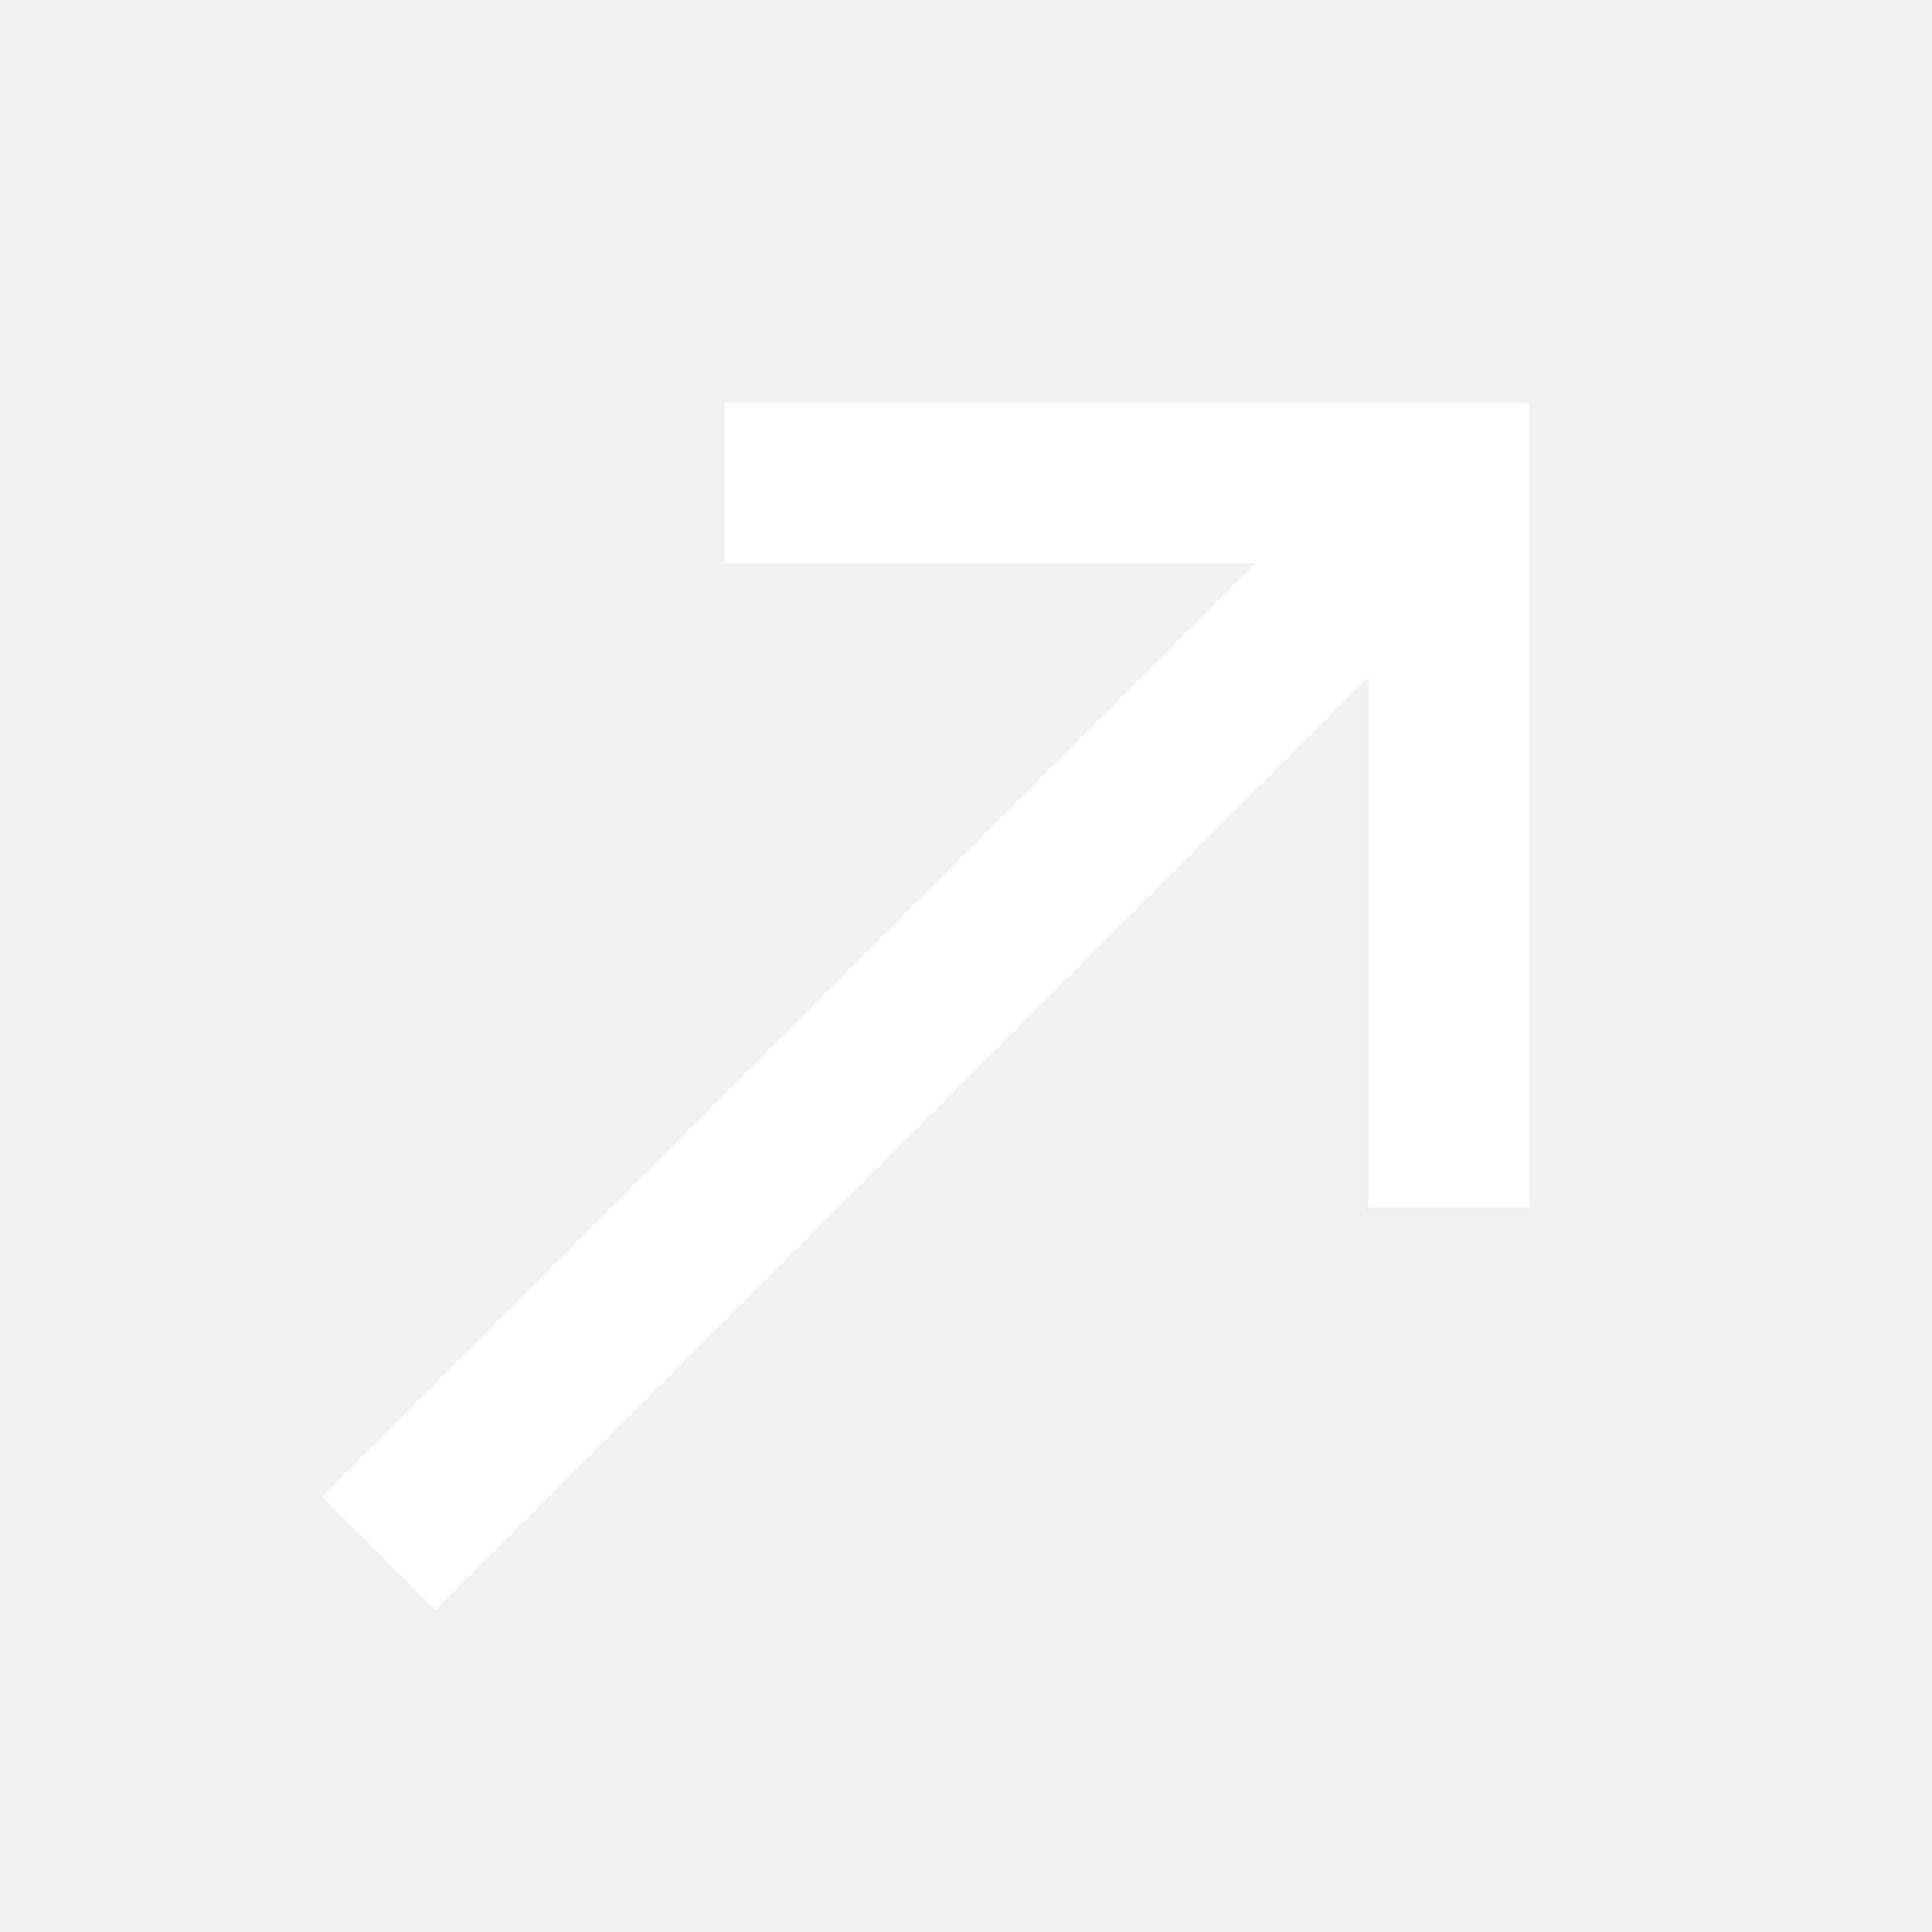
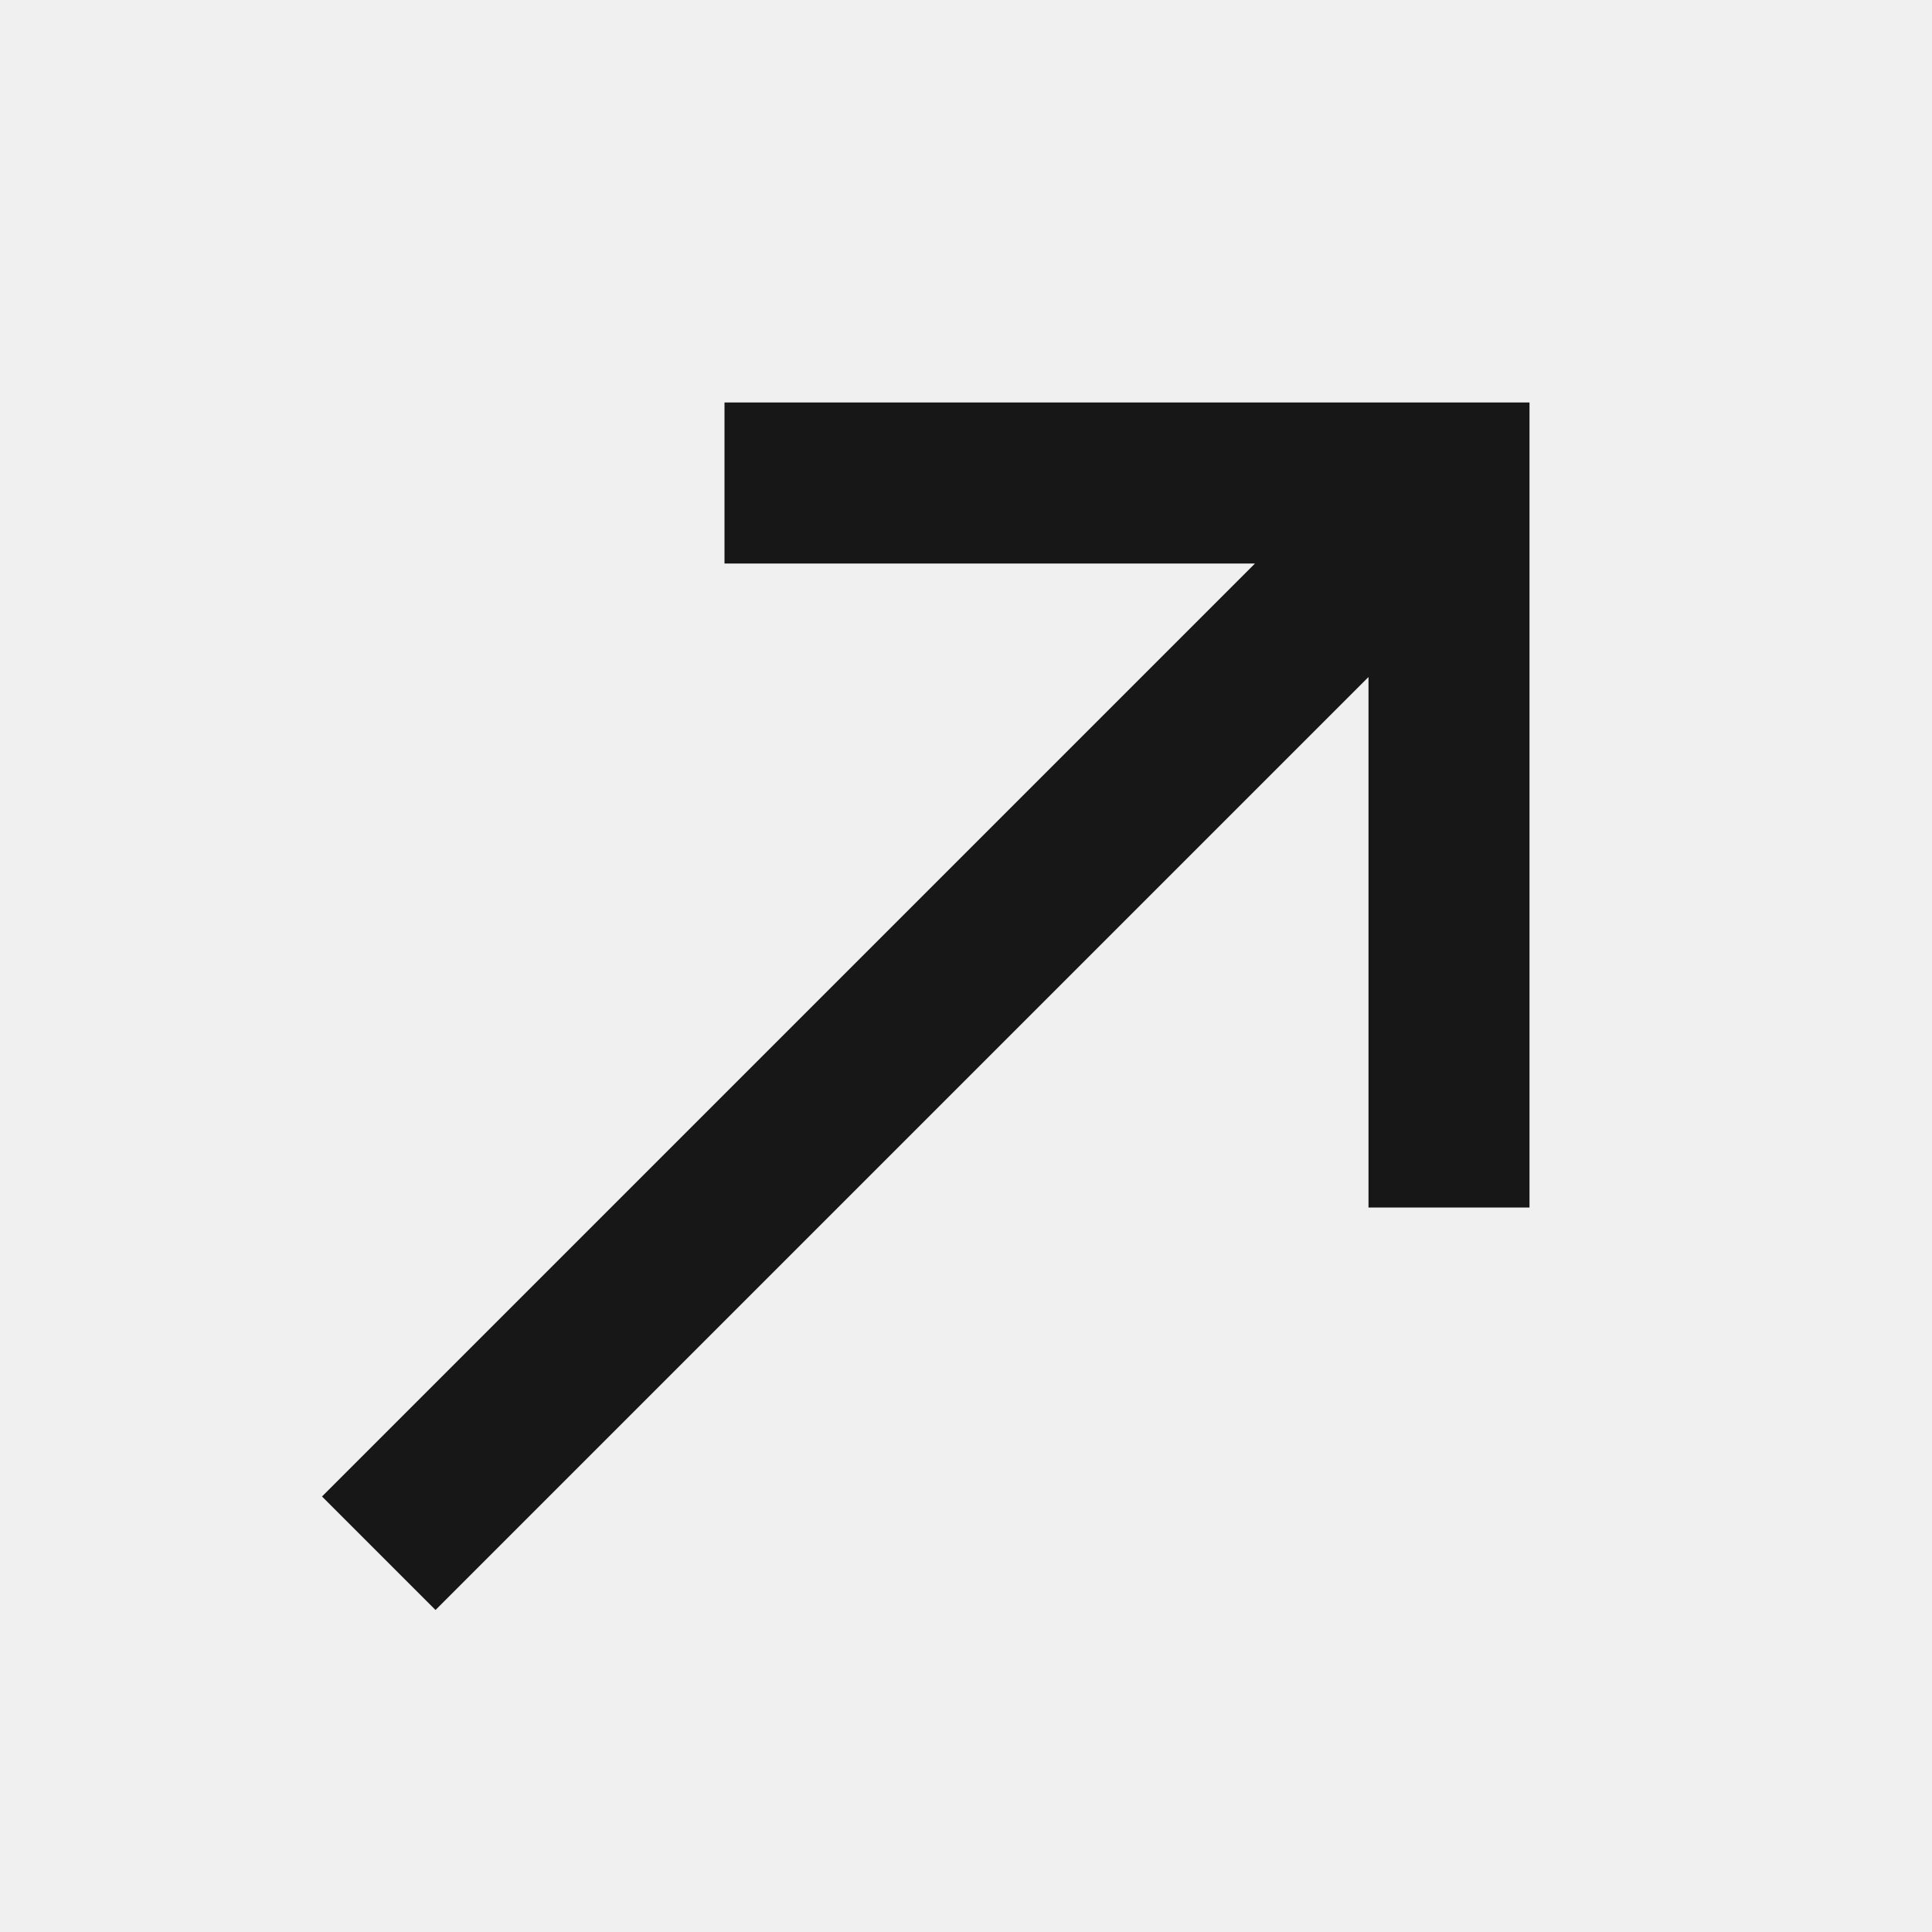
<svg xmlns="http://www.w3.org/2000/svg" aria-hidden="true" focusable="false" viewBox="0 0 24 24">
  <path d="M0 0h24v24H0V0z" fill="none">
    </path>
-   <path d="M9 5v2h6.59L4 18.59 5.41 20 17 8.41V15h2V5H9z" fill="white">
+   <path d="M9 5v2h6.59L4 18.59 5.41 20 17 8.41V15h2V5H9z" fill="#181717">
    </path>
</svg>
